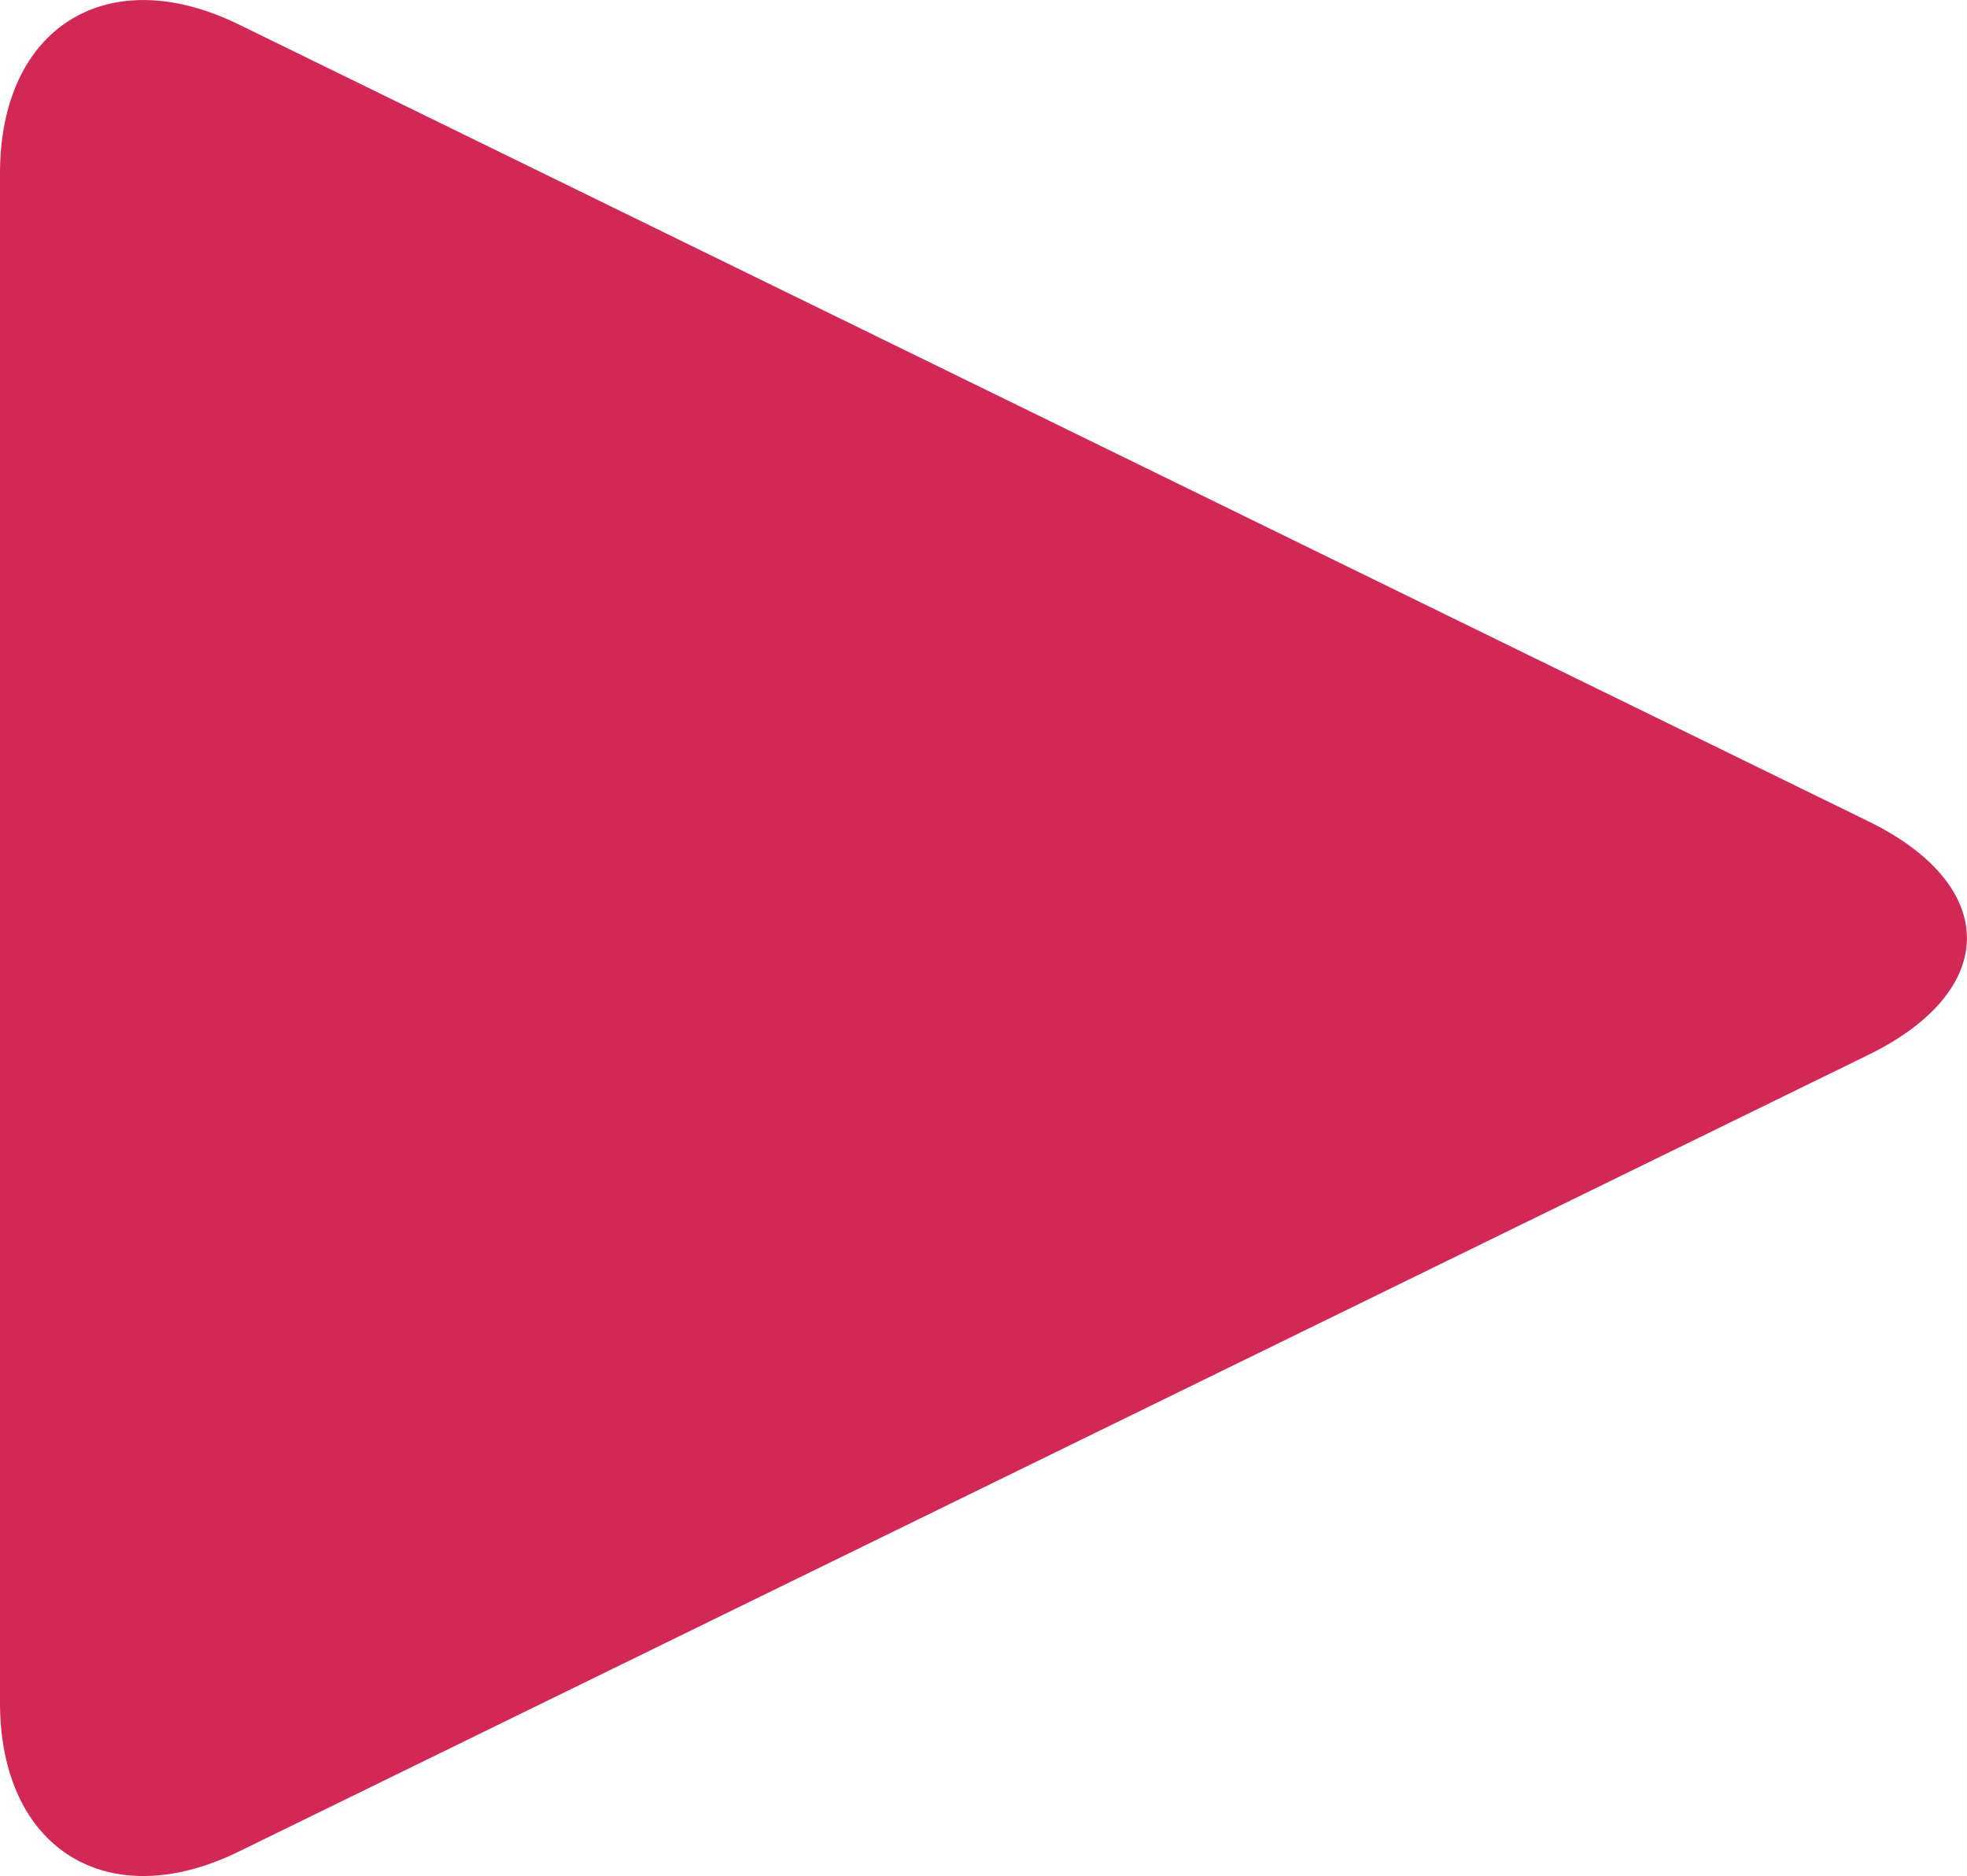
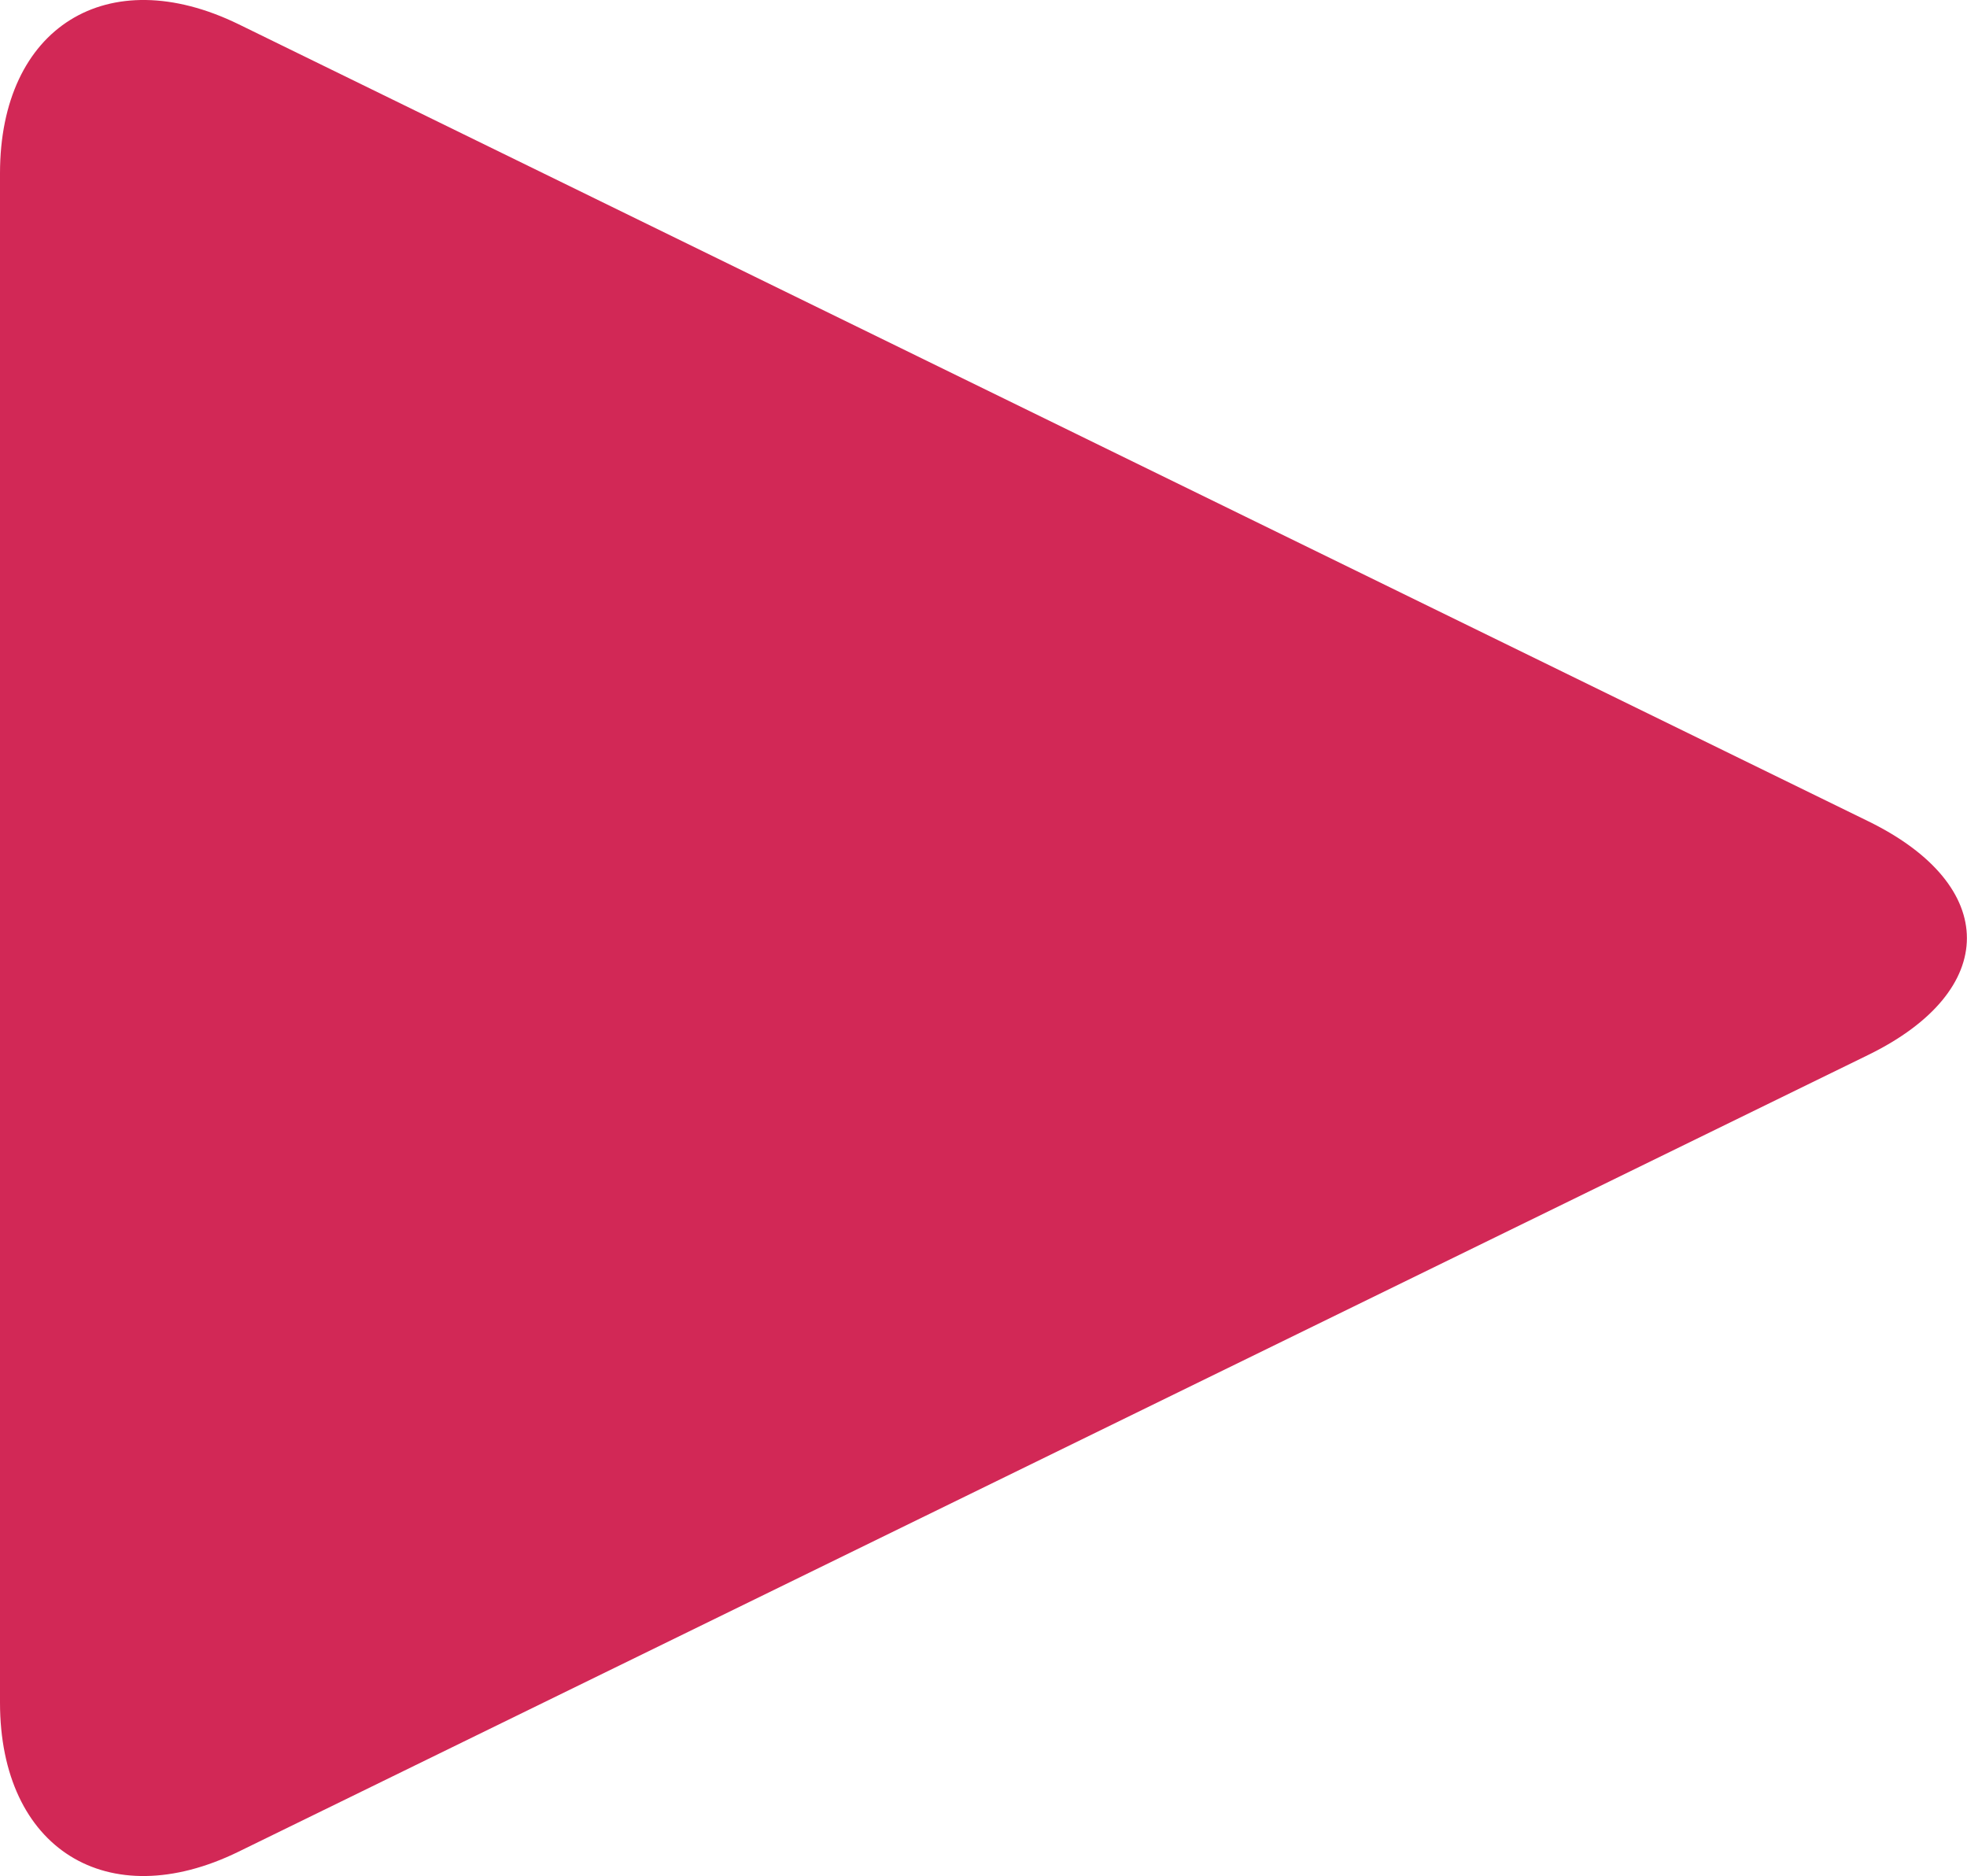
- <svg xmlns="http://www.w3.org/2000/svg" version="1.0" id="Layer_1" x="0px" y="0px" width="14.64px" height="13.96px" fill="#d22856" viewBox="0 0 14.64 13.96" enable-background="new 0 0 14.64 13.96" xml:space="preserve">
-   <path d="M1.775,13.78C0.799,14.257,0,13.758,0,12.671V1.29c0-1.088,0.799-1.585,1.775-1.109l12.133,5.932  c0.975,0.478,0.975,1.258,0,1.736L1.775,13.78z" />
+ <svg xmlns="http://www.w3.org/2000/svg" version="1" width="14.64" height="13.96" fill="#d22856" viewBox="0 0 14.64 13.96">
+   <path d="M1.775 13.78C.8 14.257 0 13.758 0 12.67V1.29C0 .202.8-.295 1.775.18l12.133 5.933c.975.478.975 1.258 0 1.736L1.775 13.78z" />
</svg>
